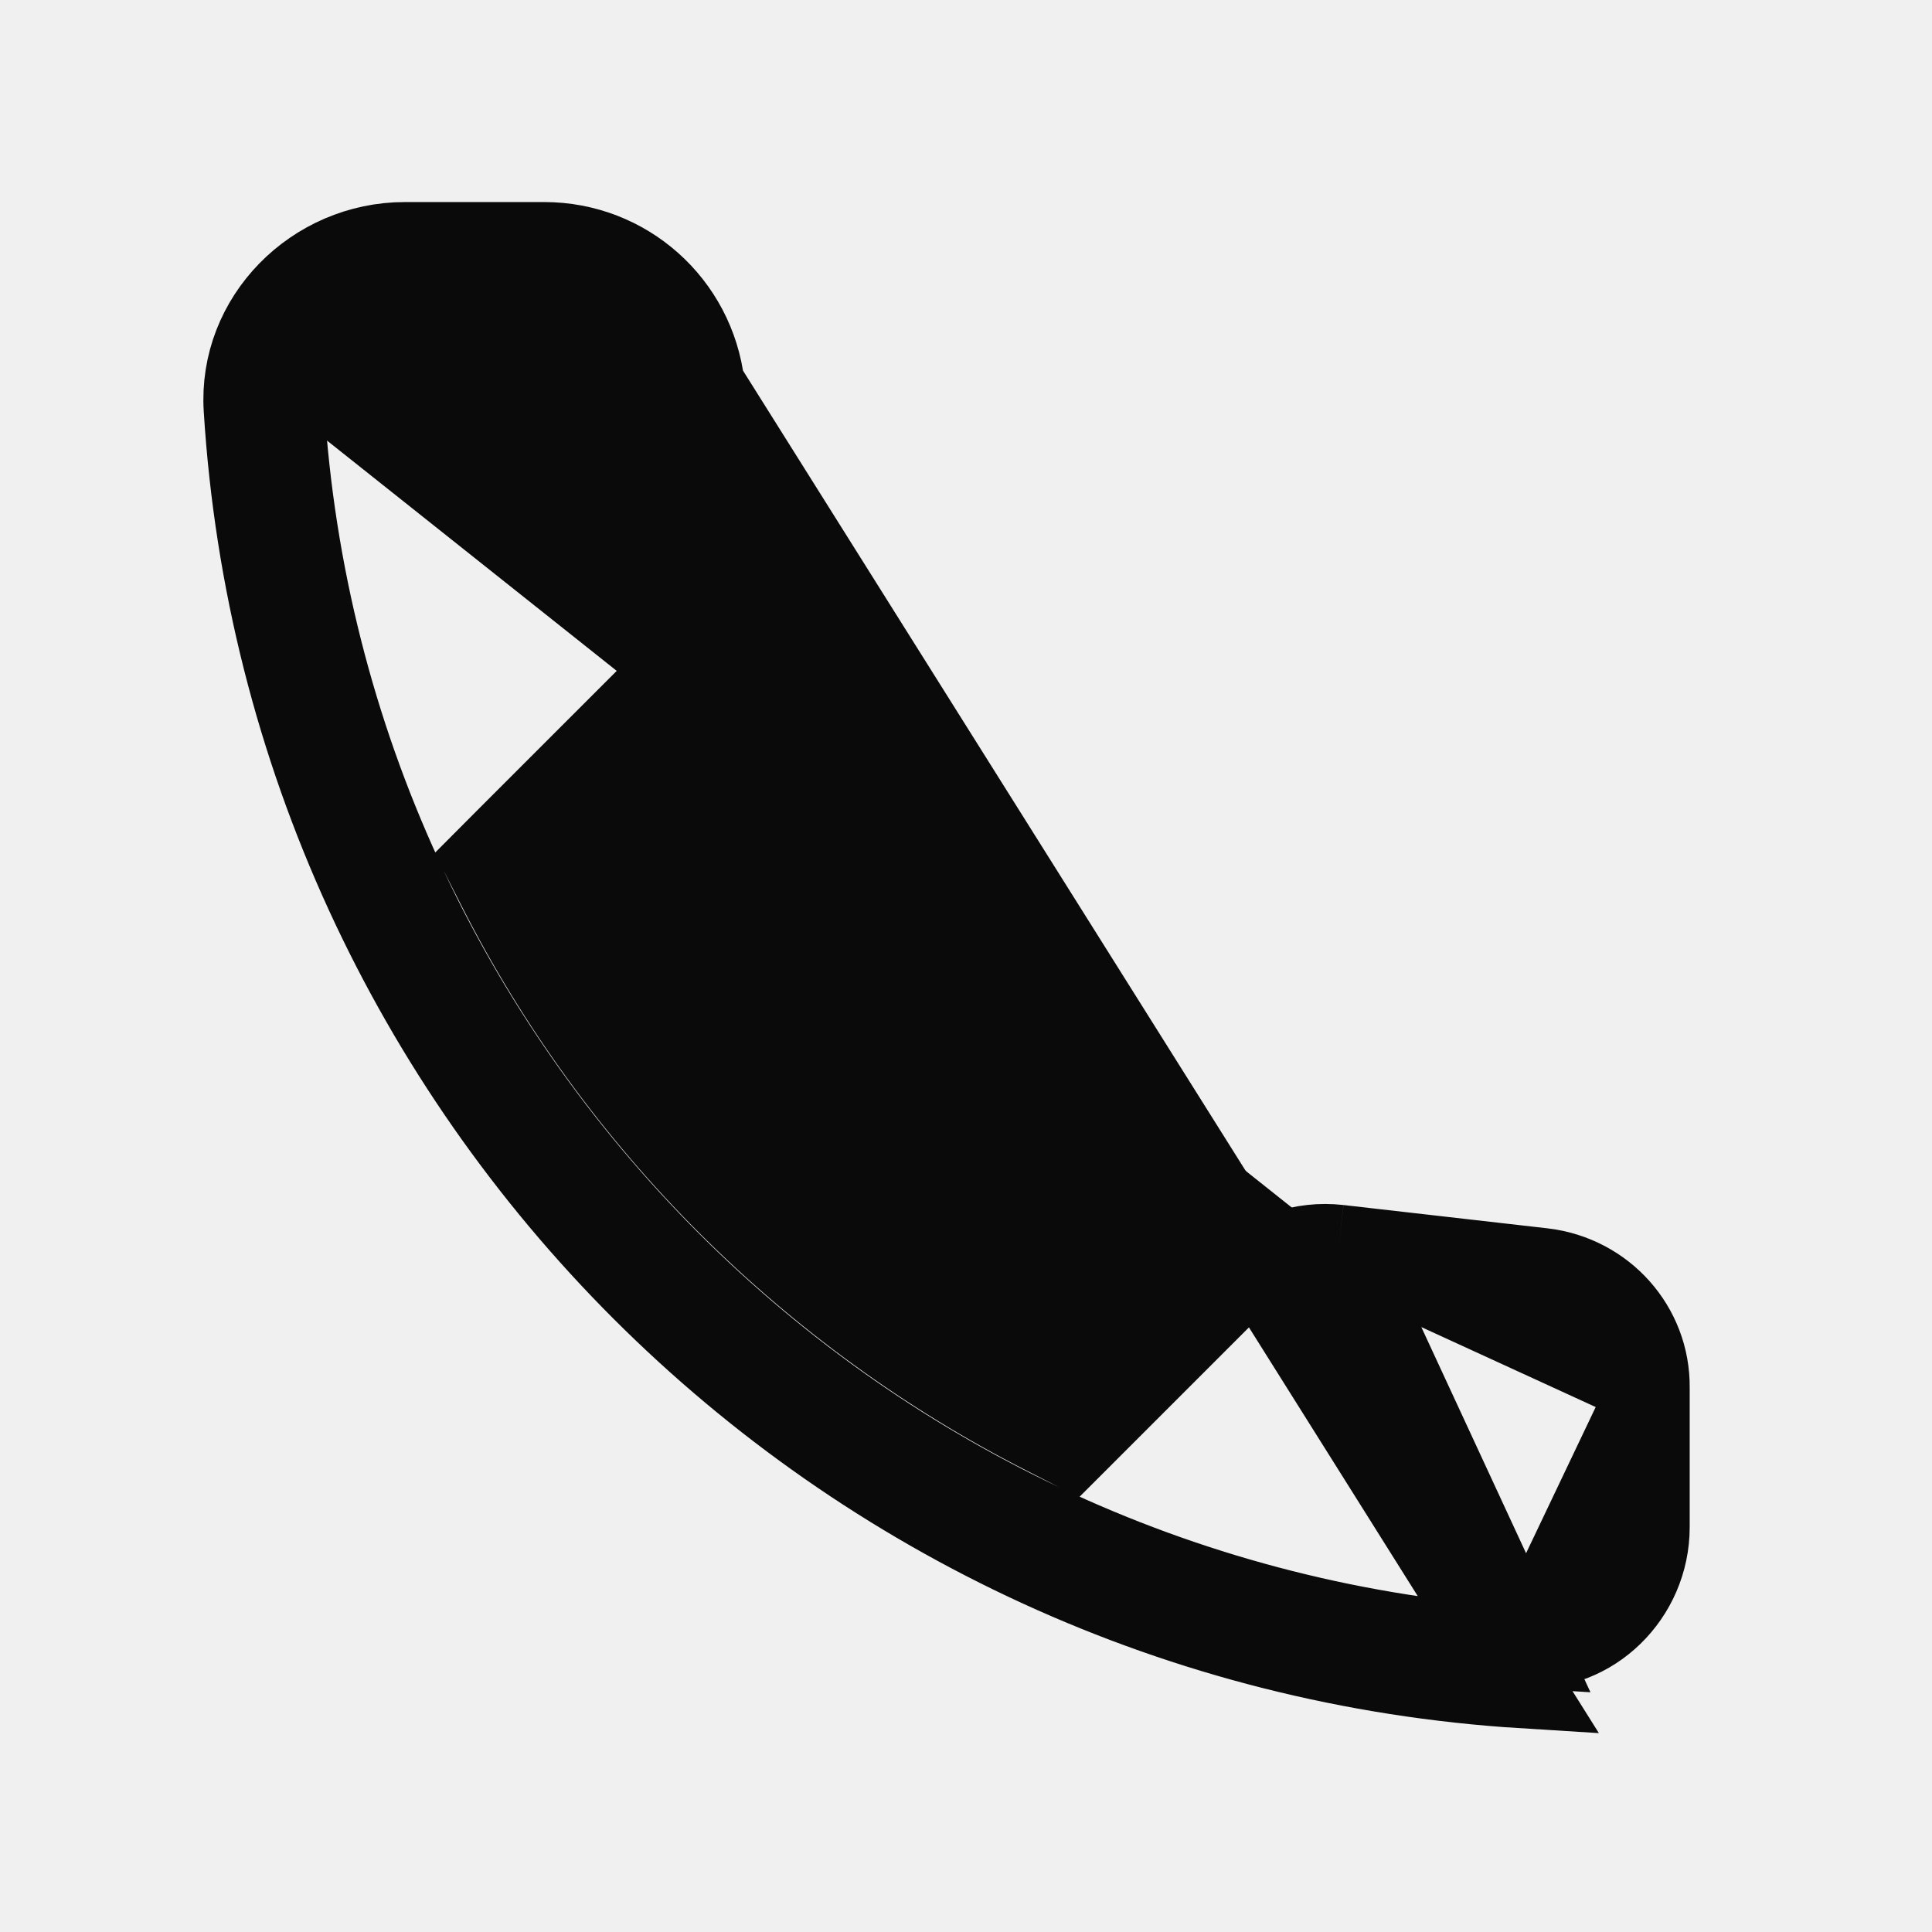
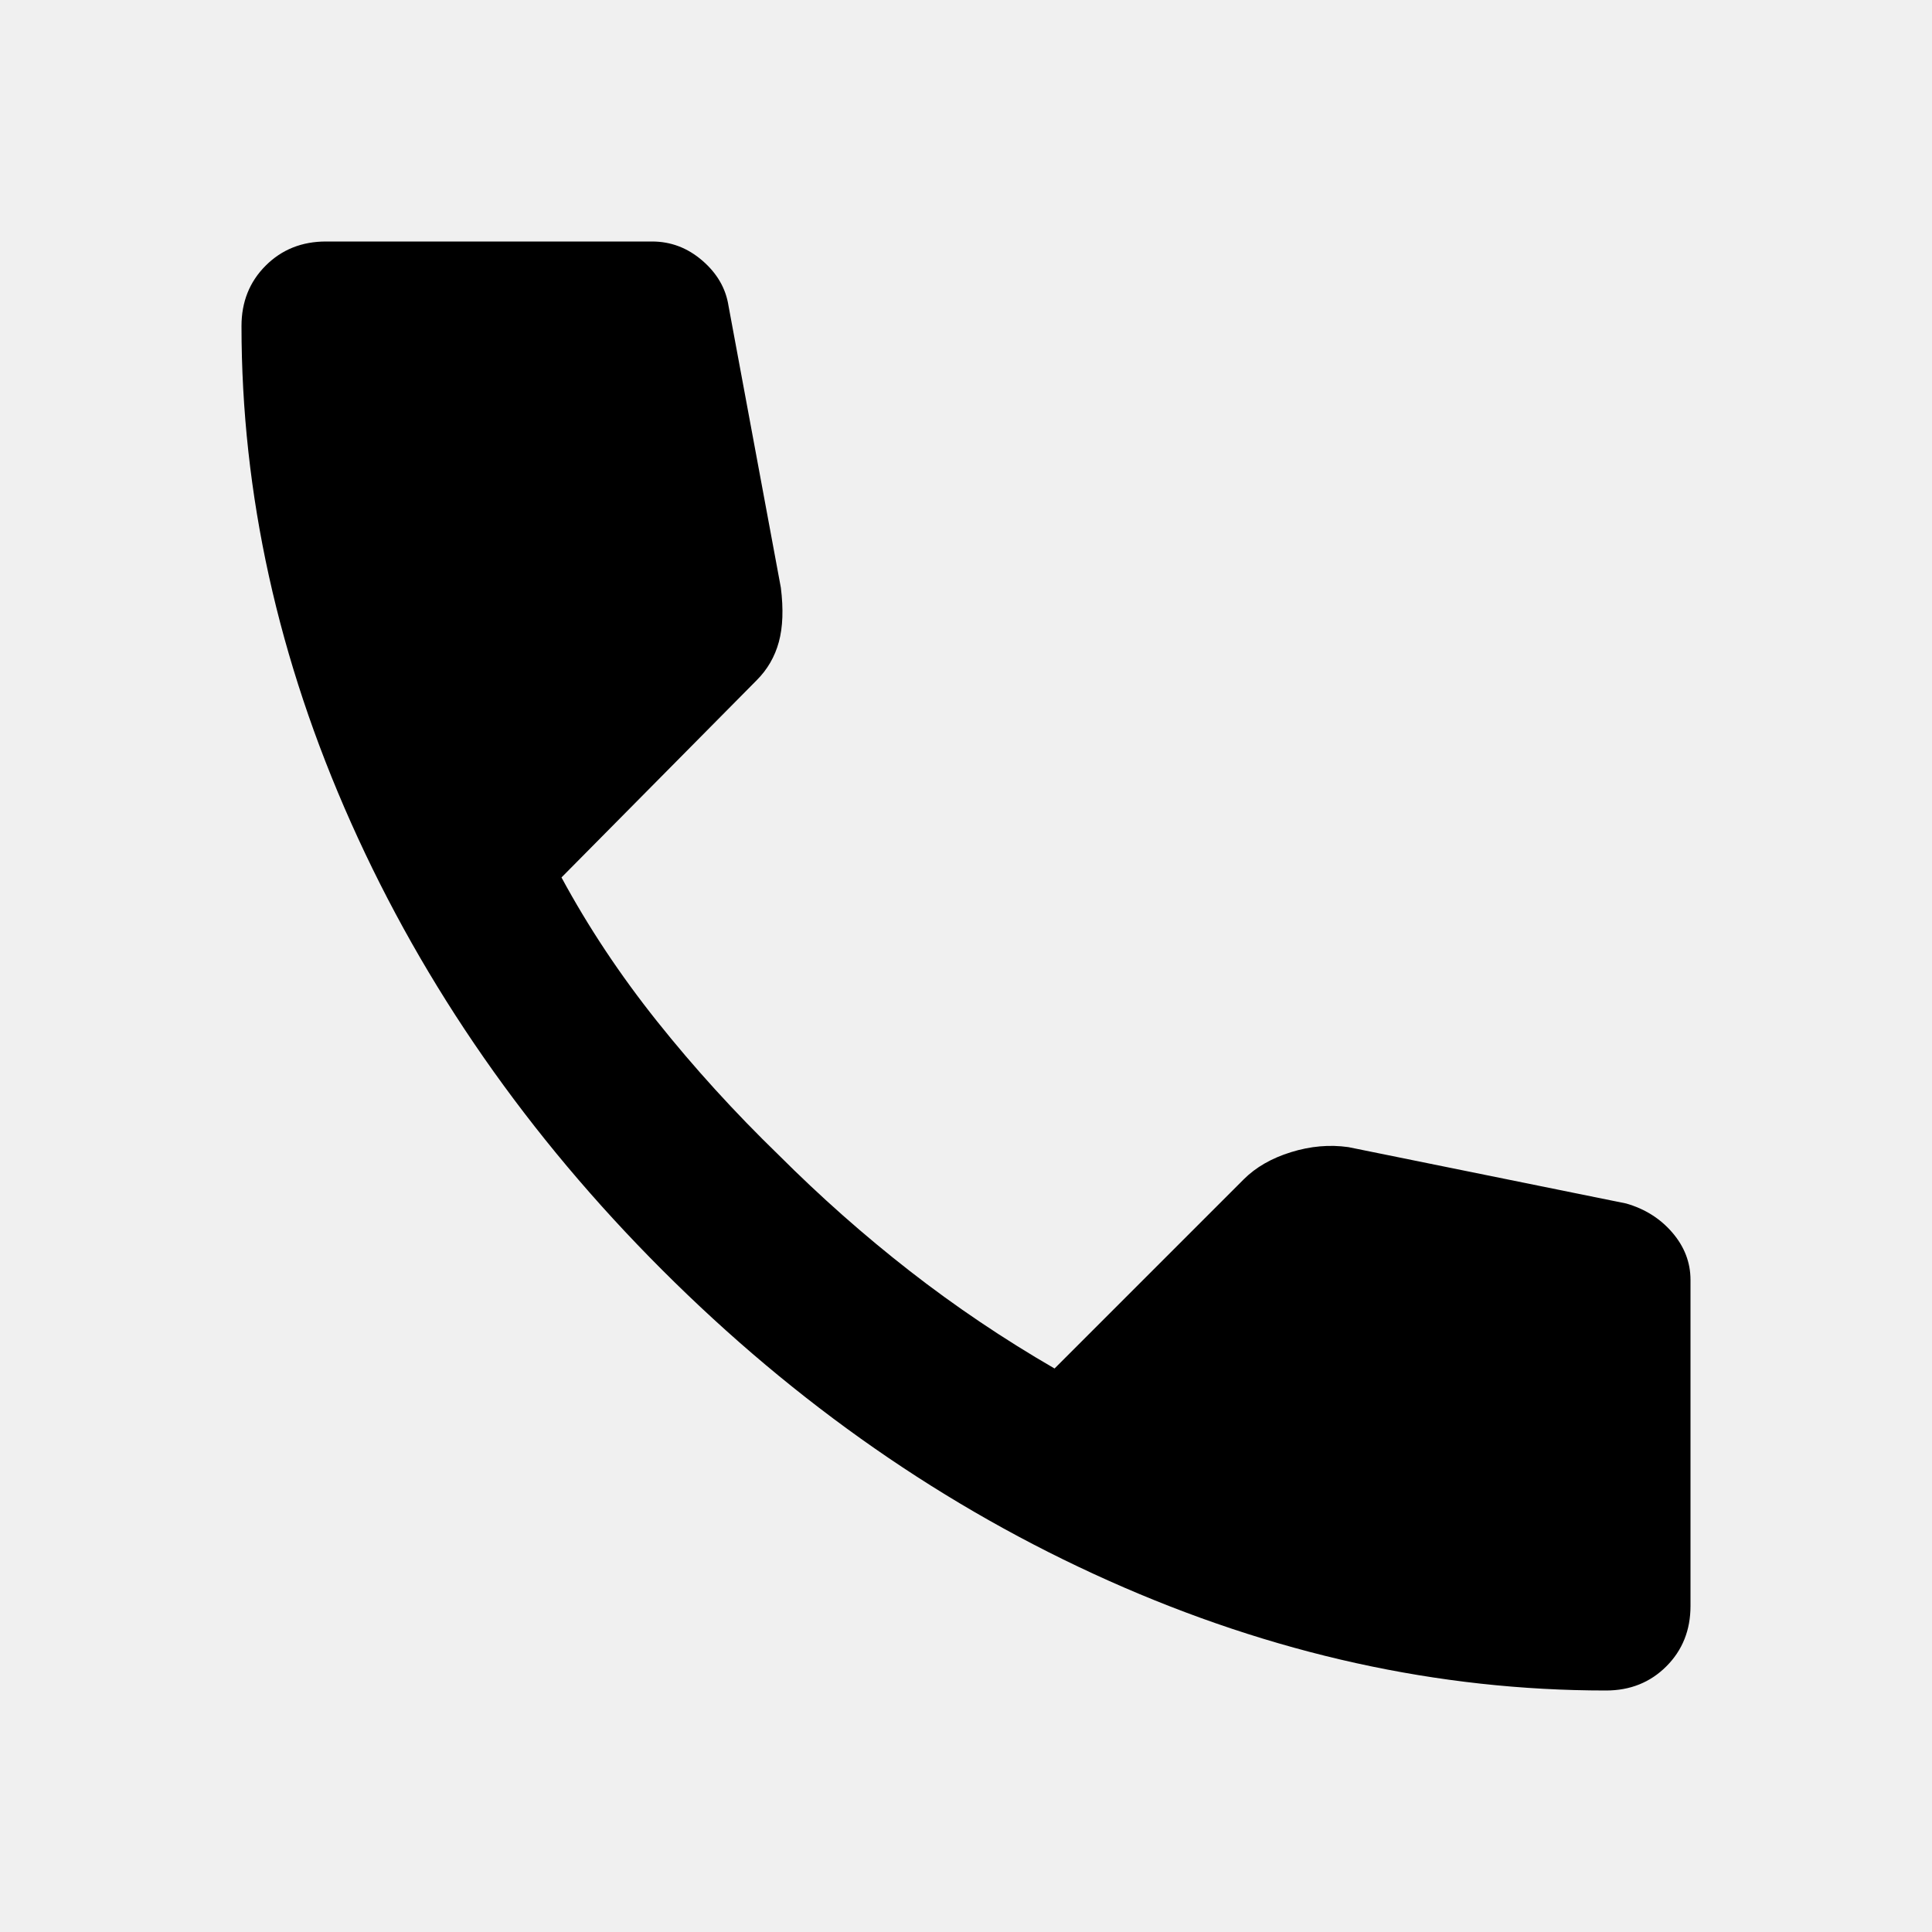
- <svg xmlns="http://www.w3.org/2000/svg" viewBox="0 0 24 24" fill="none">
-   <g clip-path="url(#clip0_2421_2901)">
-     <path d="M16.633 15.466L16.633 15.466C16.174 15.414 15.726 15.571 15.404 15.893L13.564 17.733L13.307 17.99L12.983 17.825C10.06 16.338 7.662 13.951 6.174 11.016L6.01 10.693L6.266 10.436L8.116 8.586C8.438 8.264 8.596 7.816 8.543 7.357C8.543 7.357 8.543 7.357 8.543 7.357L8.254 4.839C8.254 4.838 8.253 4.838 8.253 4.838C8.163 4.079 7.525 3.51 6.76 3.51H5.03C4.17 3.51 3.478 4.225 3.529 5.049M16.633 15.466L18.951 20.471C10.672 19.956 4.043 13.337 3.529 5.049M16.633 15.466L19.171 15.756C19.171 15.756 19.172 15.756 19.172 15.756C19.934 15.848 20.497 16.486 20.49 17.235H20.49M16.633 15.466L20.49 17.235M3.529 5.049L3.03 5.08M3.529 5.049L3.03 5.08M3.03 5.08C3.56 13.62 10.39 20.44 18.92 20.97L8.75 4.78C8.63 3.77 7.78 3.01 6.76 3.01H5.03C3.9 3.01 2.96 3.95 3.03 5.08ZM20.49 17.235V17.24M20.49 17.235V17.24M20.49 17.24V18.97C20.49 19.83 19.775 20.522 18.951 20.471L20.49 17.24Z" fill="#0A0A0A" stroke="#0A0A0A" />
-   </g>
-   <defs>
-     <clipPath id="clip0_2421_2901">
-       <rect width="24" height="24" fill="white" />
-     </clipPath>
-   </defs>
+ <svg xmlns="http://www.w3.org/2000/svg" viewBox="0 -960 960 960">
+   <path d="M798-120q-125 0-247-54.5T329-329Q229-429 174.5-551T120-798q0-18 12-30t30-12h162q14 0 25 9.5t13 22.5l26 140q2 16-1 27t-11 19l-97 98q20 37 47.5 71.5T387-386q31 31 65 57.5t72 48.5l94-94q9-9 23.5-13.5T670-390l138 28q14 4 23 14.5t9 23.5v162q0 18-12 30t-30 12Z" />
</svg>
